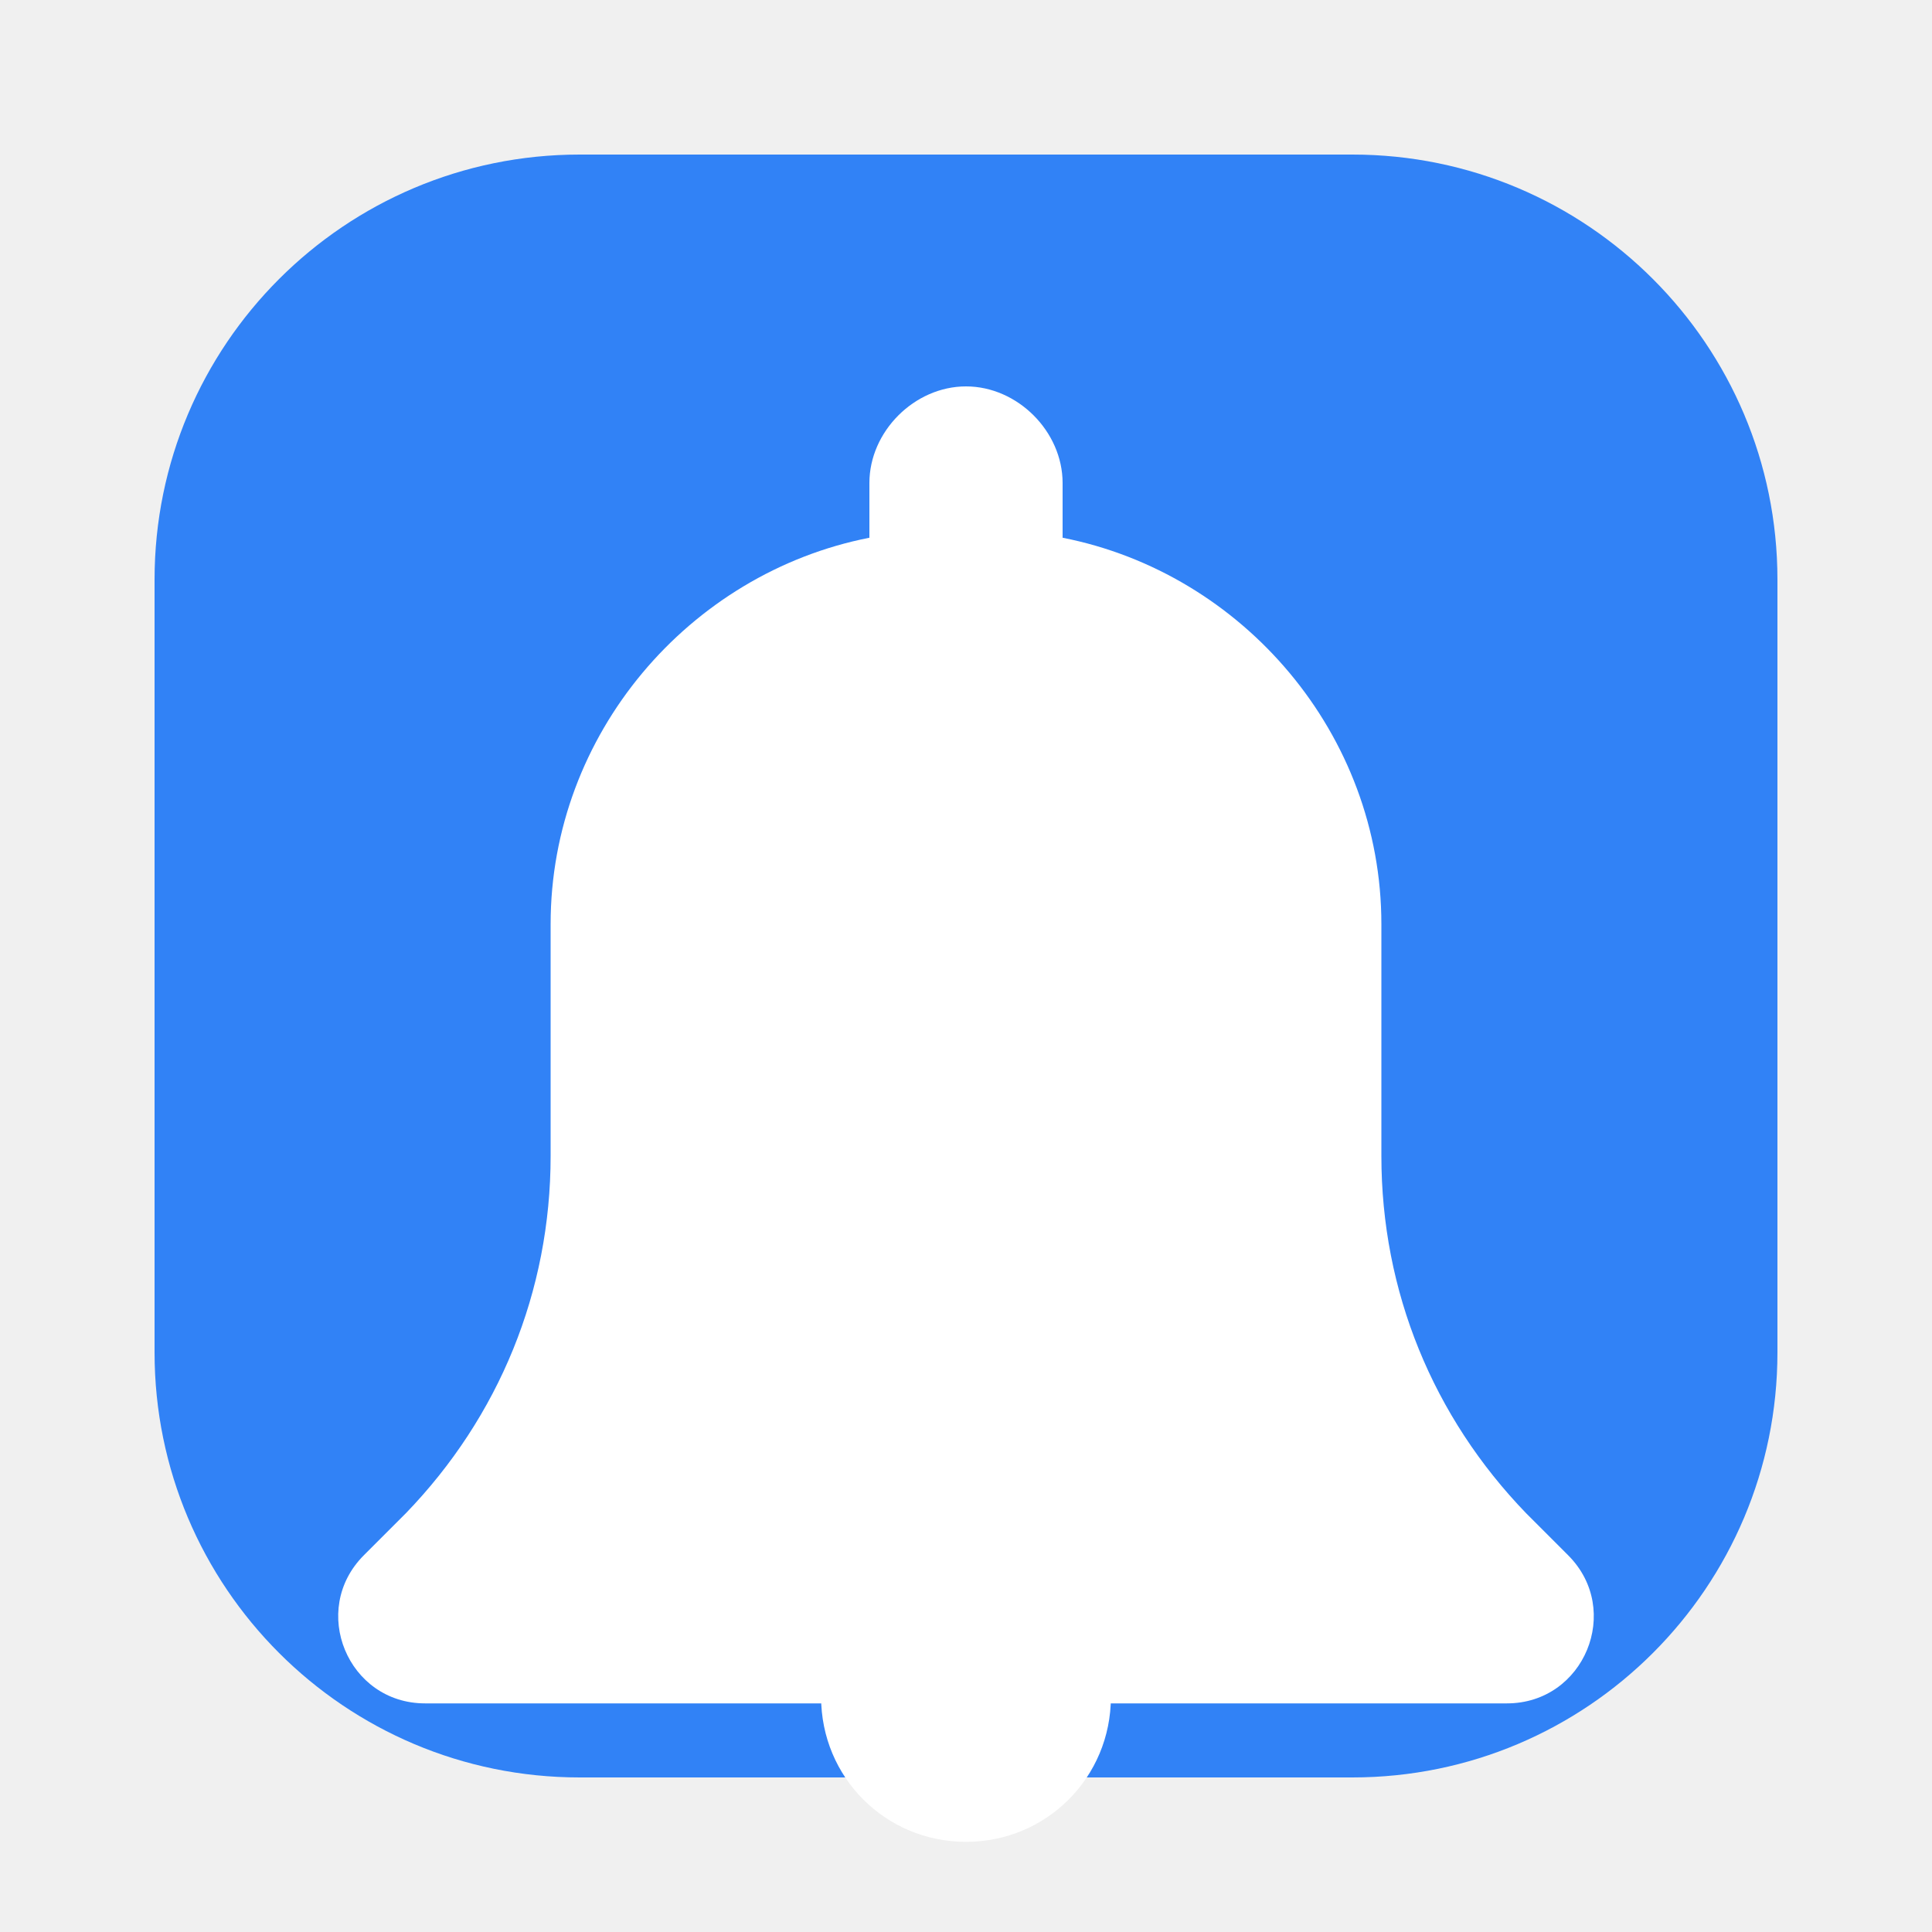
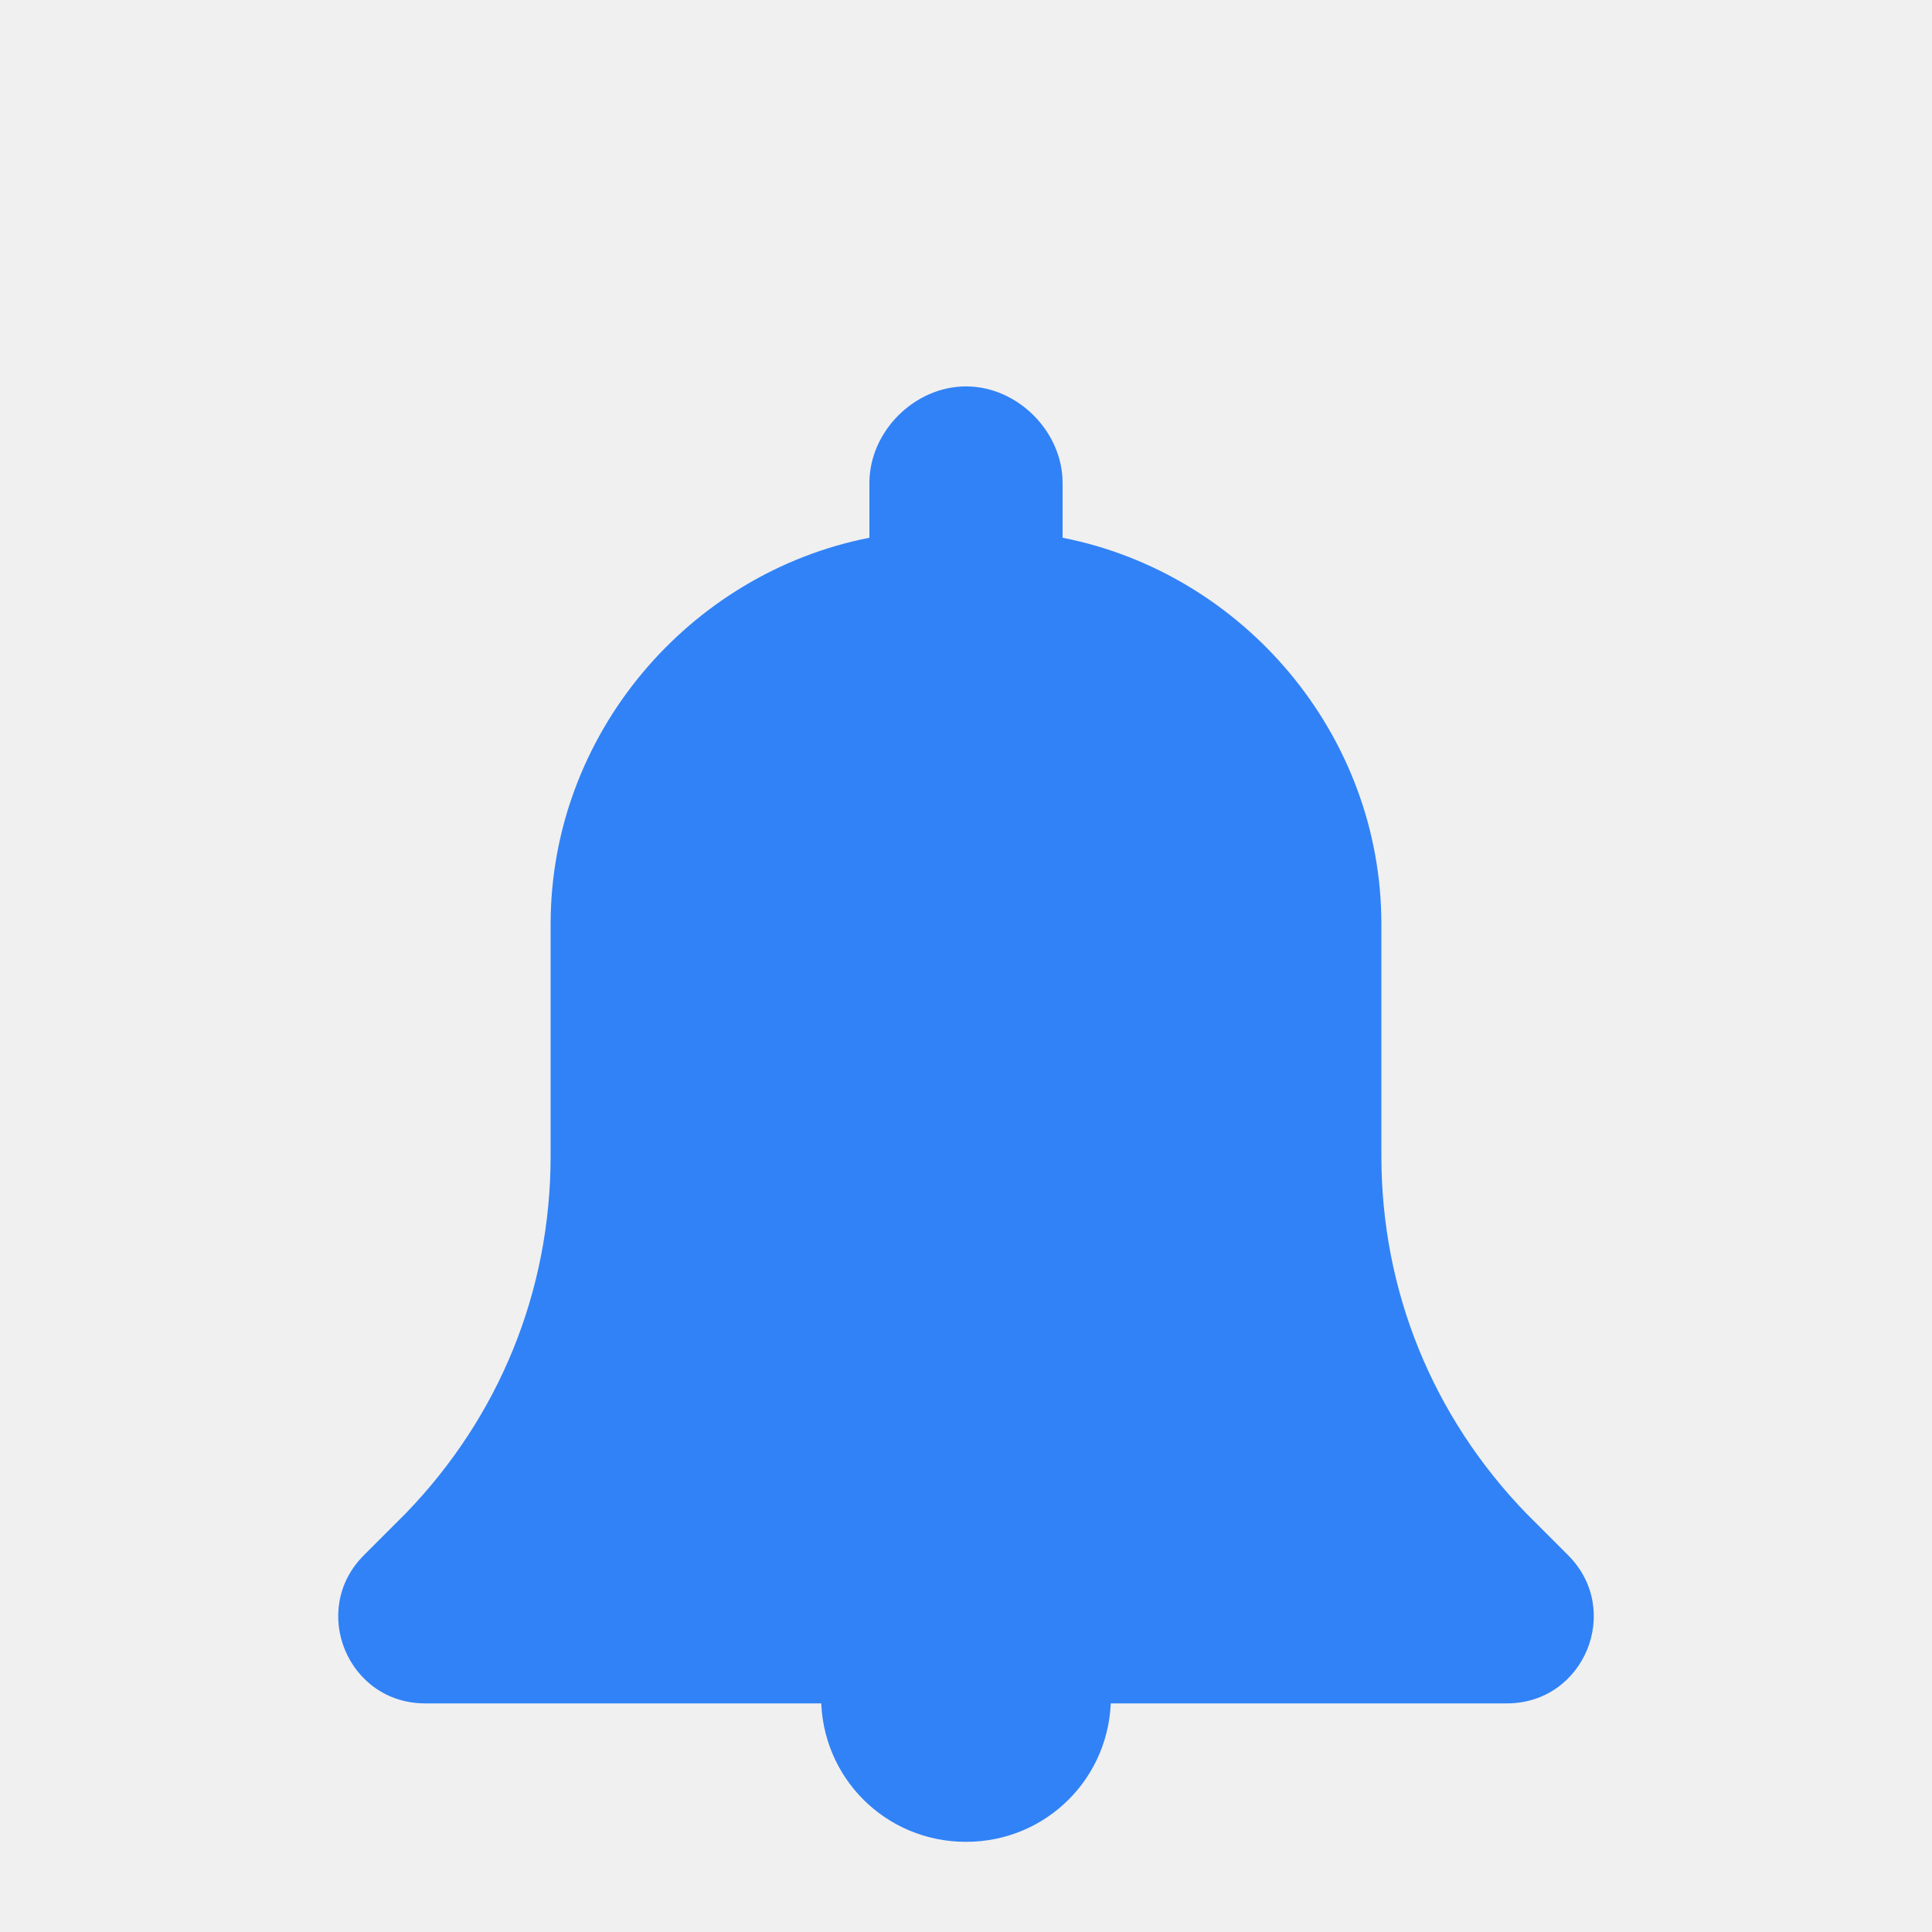
<svg xmlns="http://www.w3.org/2000/svg" width="64" height="64" viewBox="0 0 600 600" role="img" aria-label="End Signal favicon">
-   <rect x="48" y="48" width="504" height="504" rx="132" fill="#3182f6" />
-   <path fill="#ffffff" d="M300 120c16 0 30 14 30 30v17c56 11 99 61 99 120v72c0 42 16 81 45 111l13 13c17 17 5 46-19 46H132c-24 0-36-29-19-46l13-13c29-30 45-69 45-111v-72c0-59 43-109 99-120v-17c0-16 14-30 30-30zm0 362c25 0 45 20 45 45s-20 45-45 45-45-20-45-45 20-45 45-45z" />
+   <path fill="#3182f6" d="M300 120c16 0 30 14 30 30v17c56 11 99 61 99 120v72c0 42 16 81 45 111l13 13c17 17 5 46-19 46H132c-24 0-36-29-19-46l13-13c29-30 45-69 45-111v-72c0-59 43-109 99-120v-17c0-16 14-30 30-30zm0 362c25 0 45 20 45 45s-20 45-45 45-45-20-45-45 20-45 45-45z" />
</svg>
